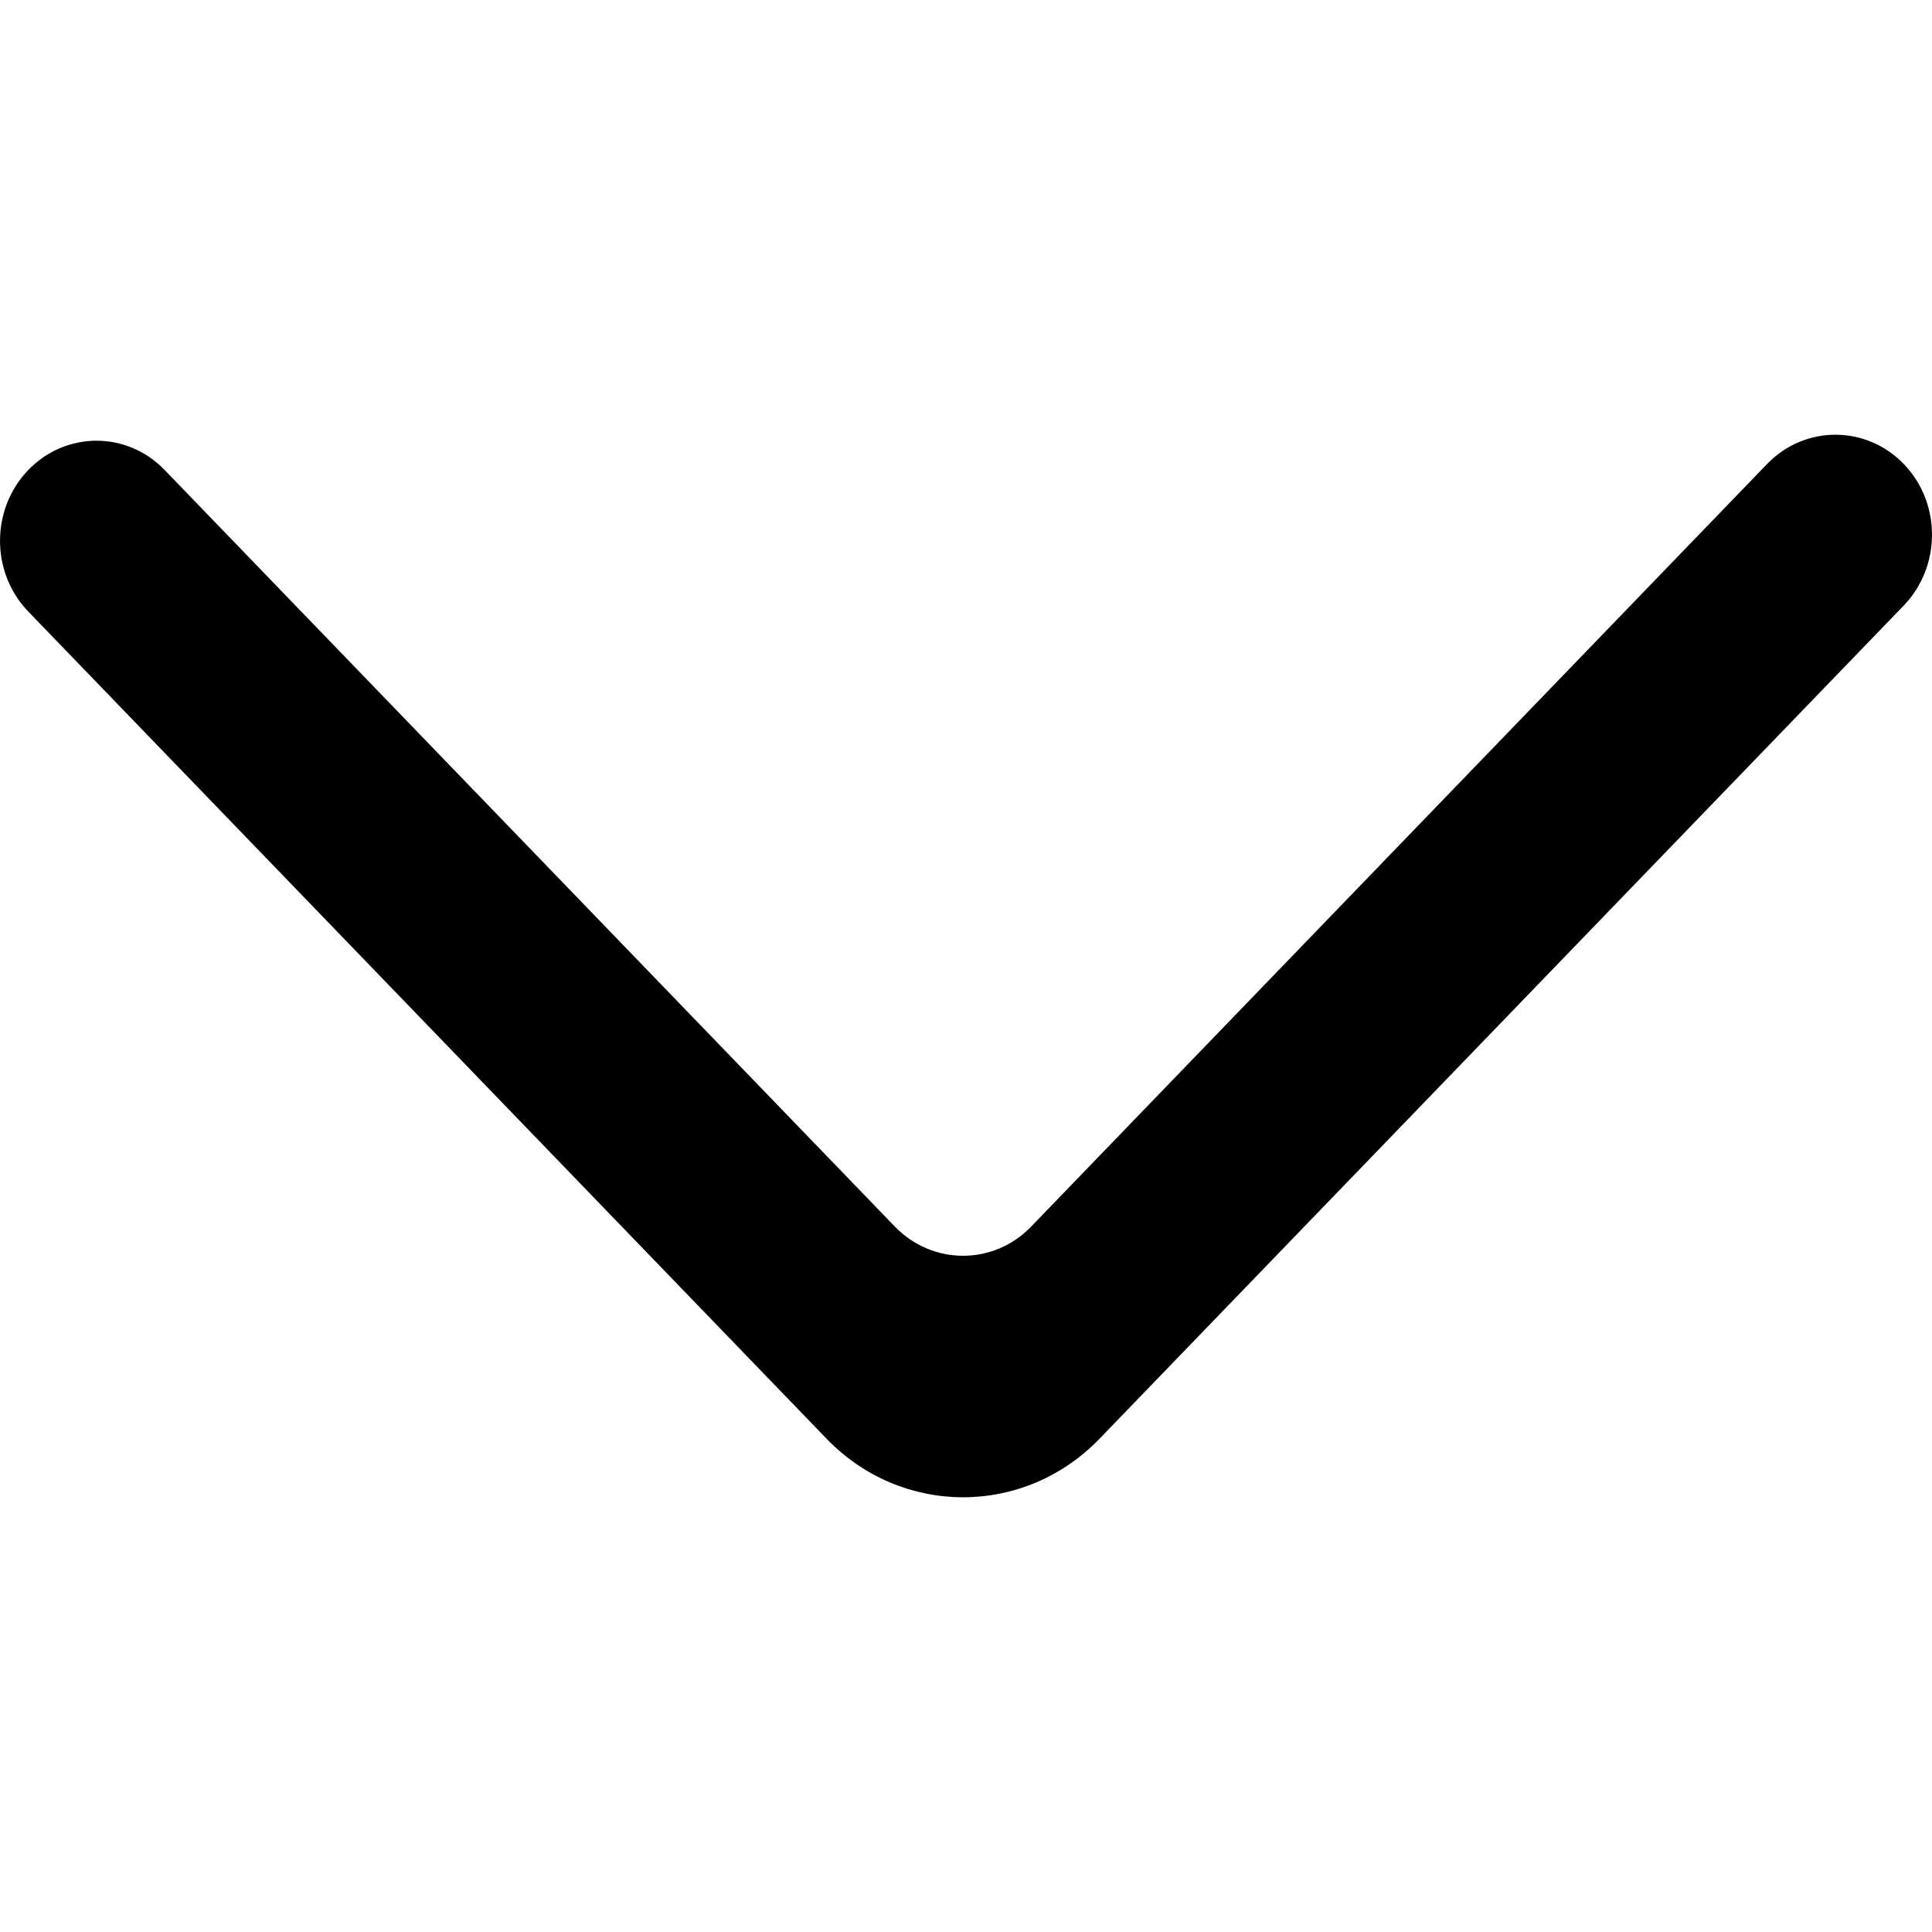
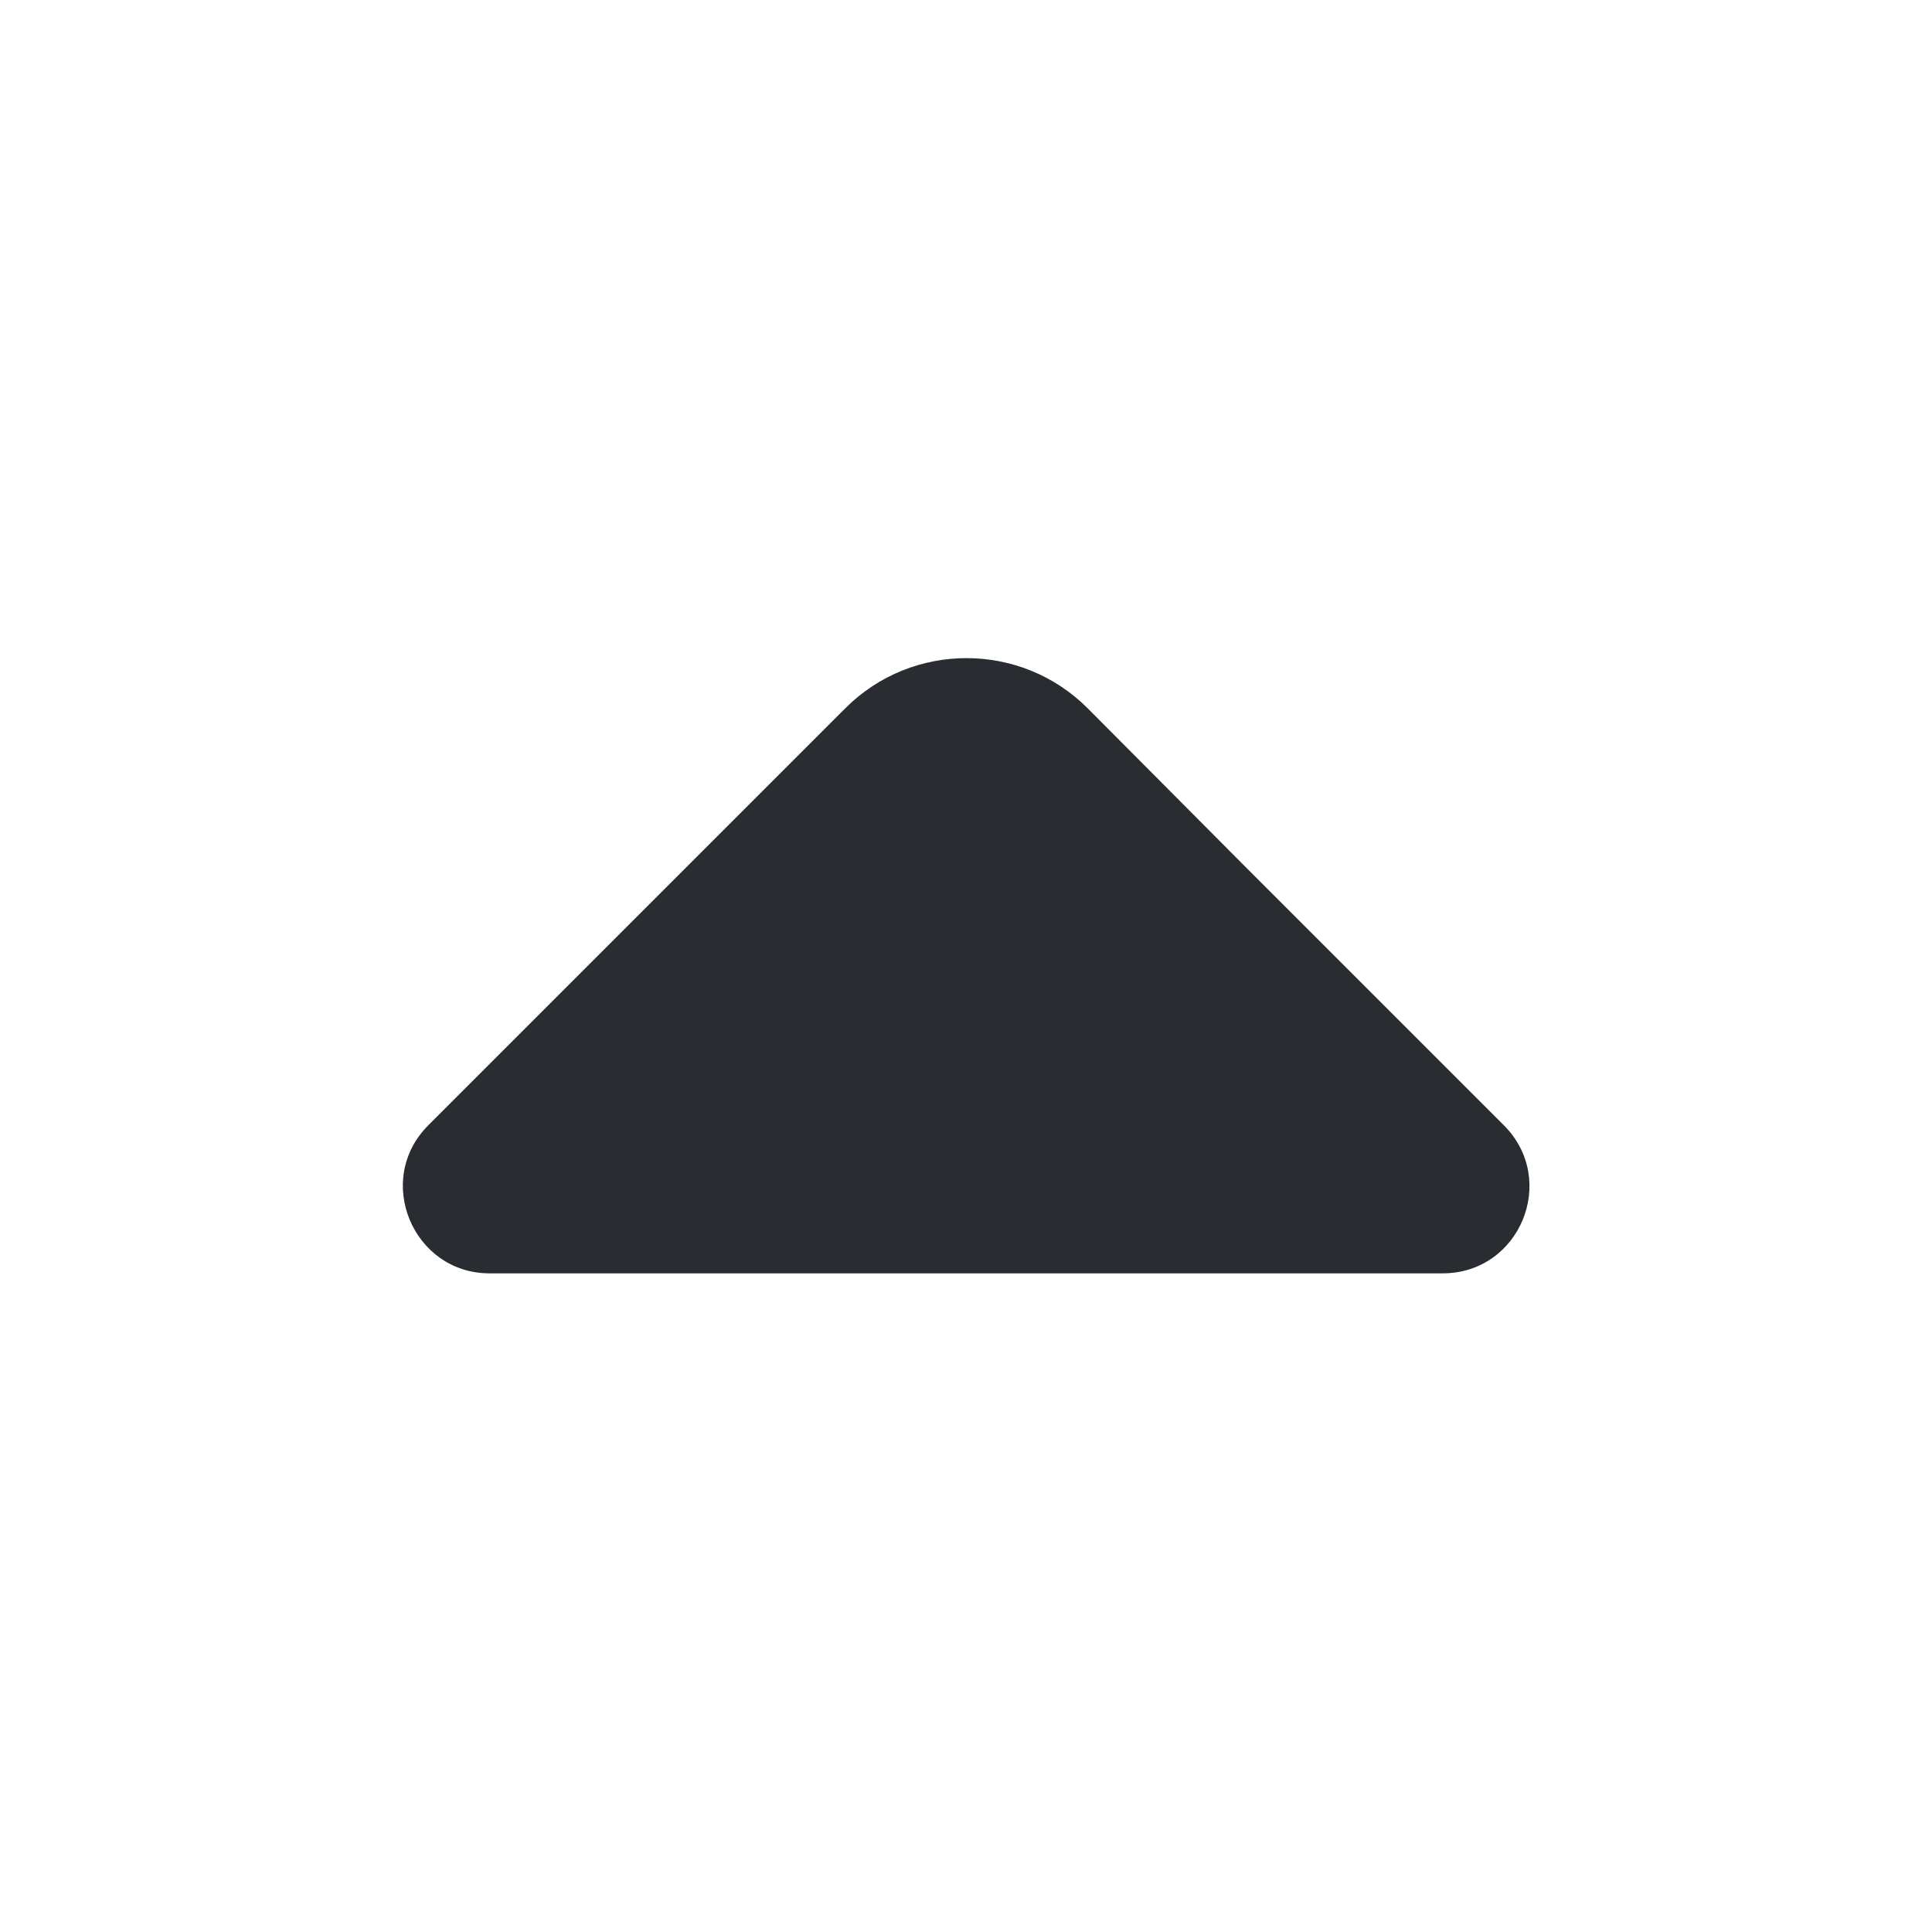
- <svg xmlns="http://www.w3.org/2000/svg" width="800px" height="800px" viewBox="0 -4.5 20 20" version="1.1">
-   <defs>
- 
- </defs>
-   <g id="Page-1" stroke="none" stroke-width="1" fill="none" fill-rule="evenodd">
-     <g id="Dribbble-Light-Preview" transform="translate(-220, -6684)" fill="#000000">
-       <g id="icons" transform="translate(56, 160)">
-         <path d="M164.292,6524.366 L164.292,6524.366 C163.903,6524.771 163.903,6525.426 164.292,6525.83 L172.556,6534.393 C173.336,6535.202 174.603,6535.202 175.383,6534.393 L183.708,6525.768 C184.093,6525.367 184.098,6524.72 183.718,6524.314 C183.329,6523.9 182.688,6523.895 182.293,6524.303 L174.676,6532.196 C174.286,6532.601 173.653,6532.601 173.262,6532.196 L165.705,6524.366 C165.316,6523.961 164.683,6523.961 164.292,6524.366" id="arrow_down-[#338]">
- 
- </path>
-       </g>
-     </g>
-   </g>
+ <svg xmlns="http://www.w3.org/2000/svg" width="800px" height="800px" viewBox="0 0 24 24" fill="none">
+   <path d="M18.681 13.978L15.471 10.768L13.511 8.798C12.681 7.968 11.331 7.968 10.501 8.798L5.321 13.978C4.641 14.658 5.131 15.818 6.081 15.818H11.691H17.921C18.881 15.818 19.361 14.658 18.681 13.978Z" fill="#292D32" />
</svg>
